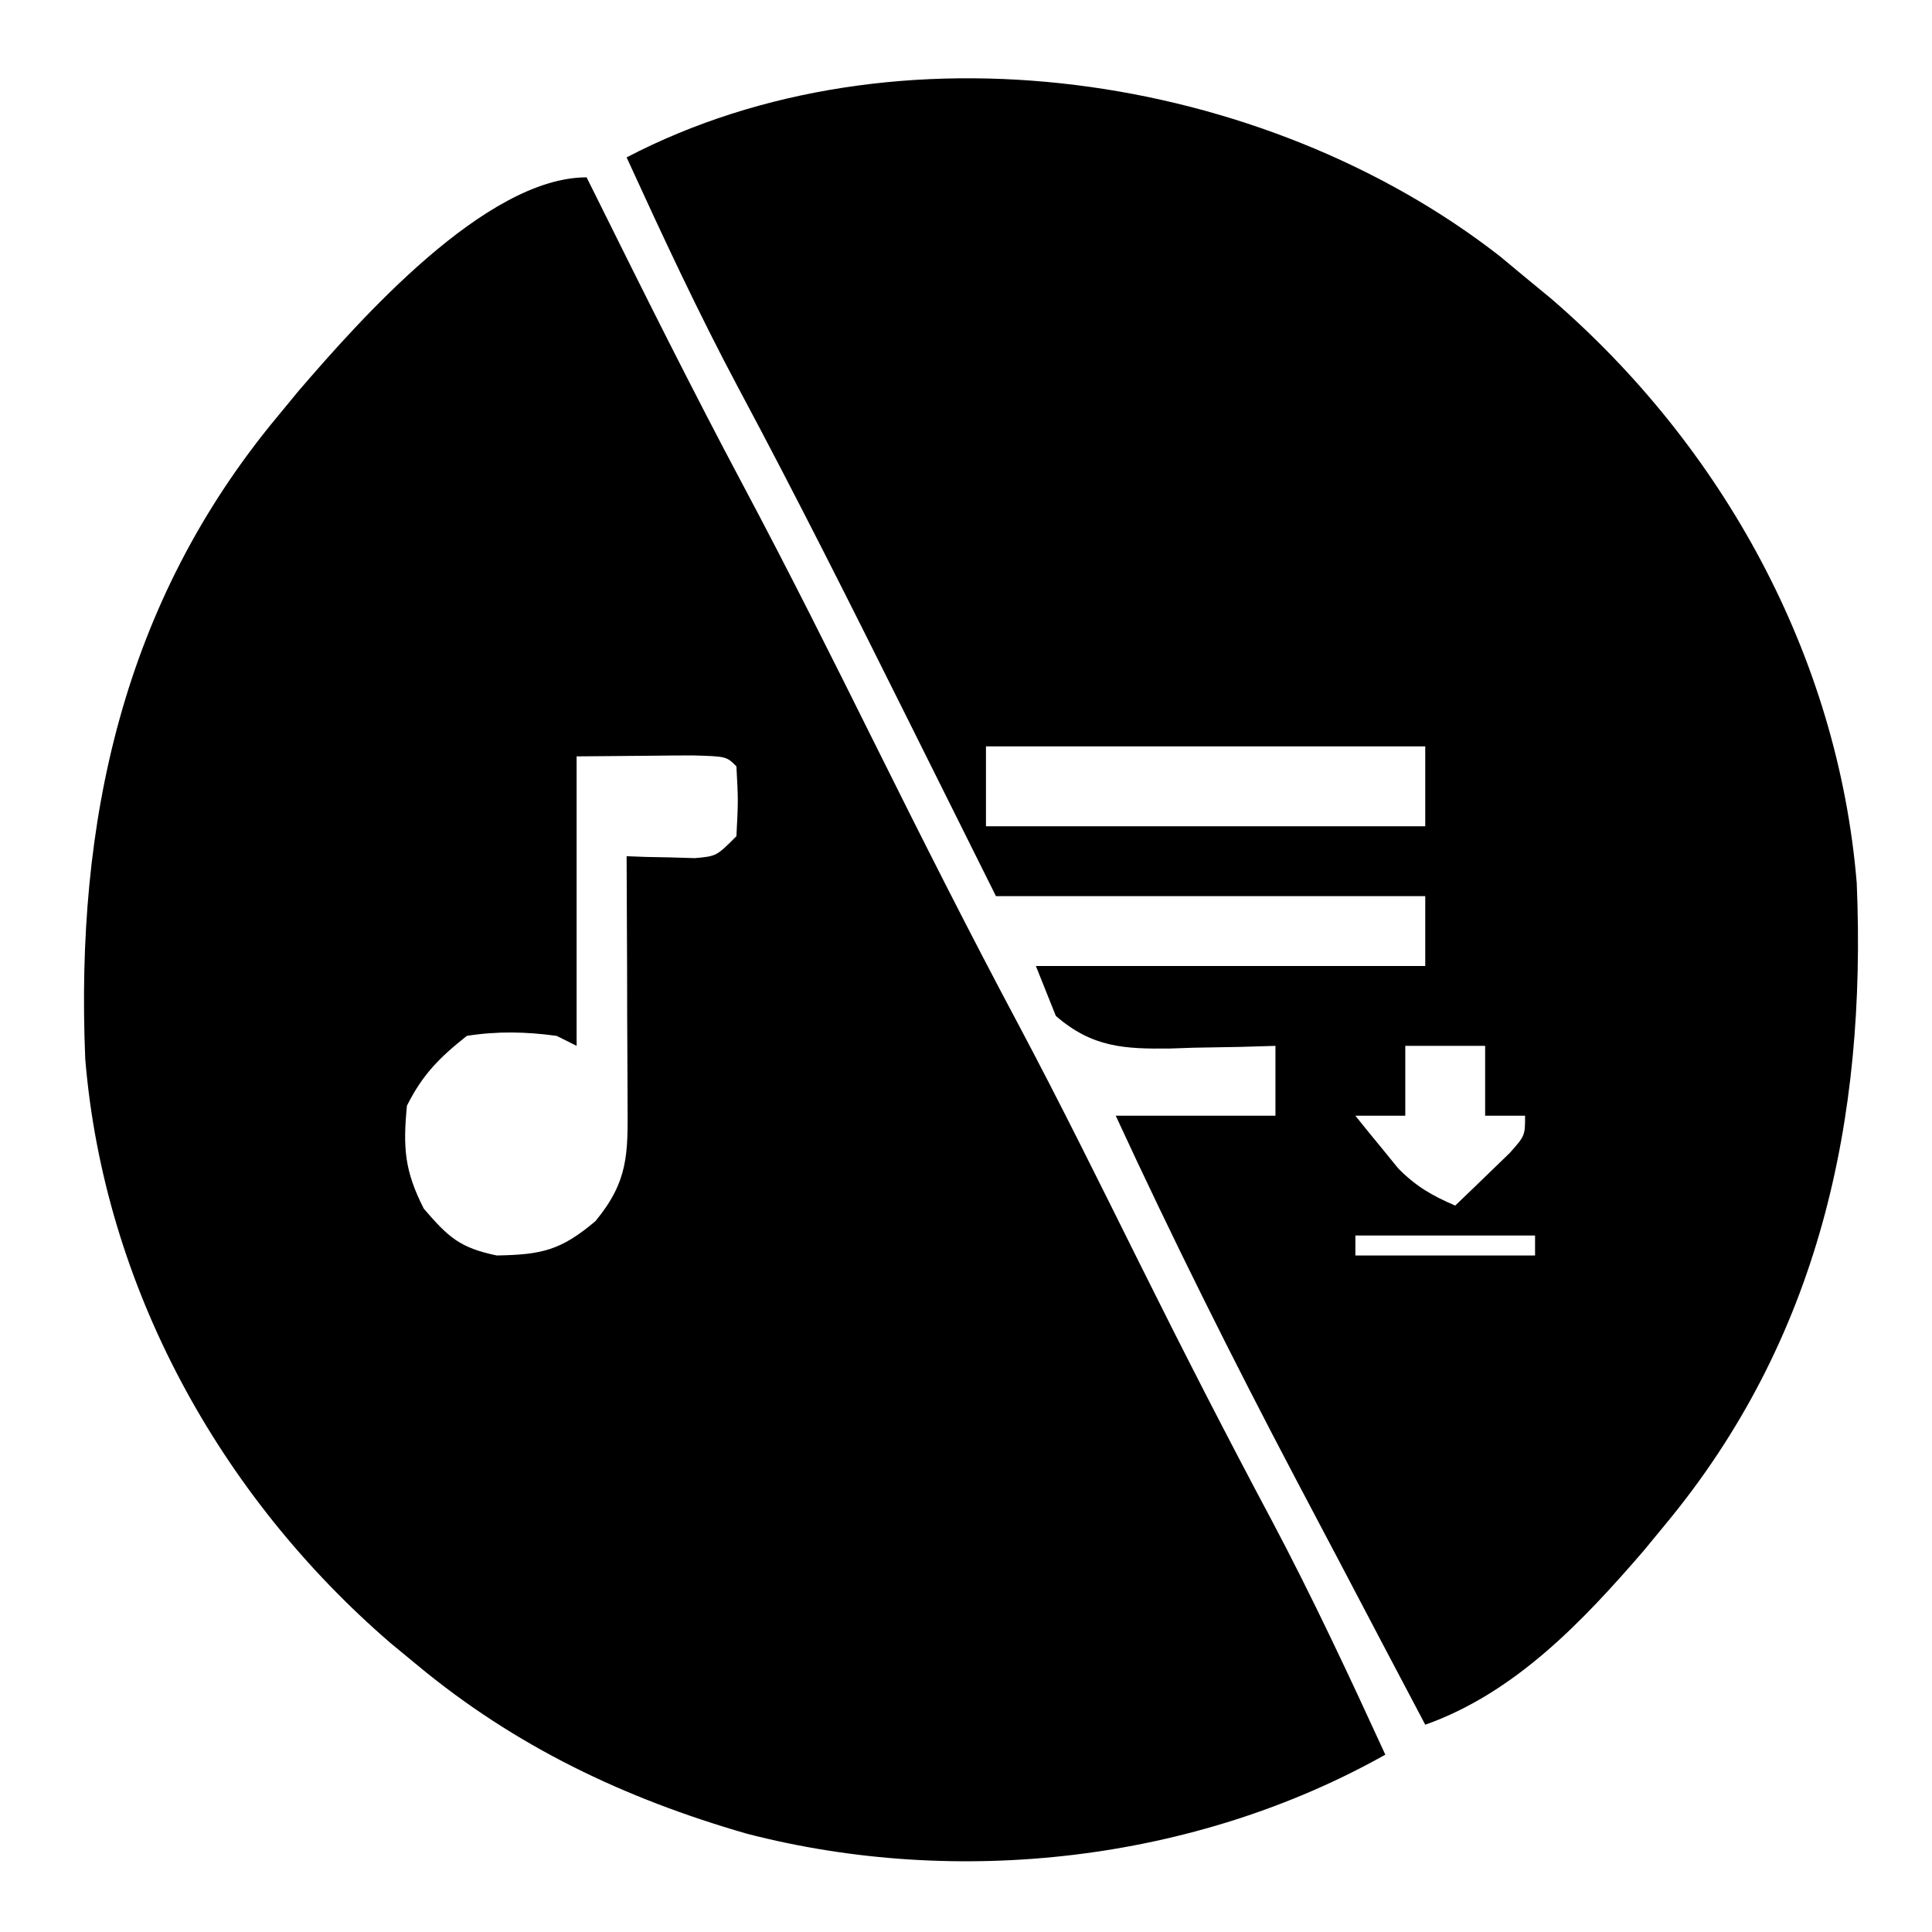
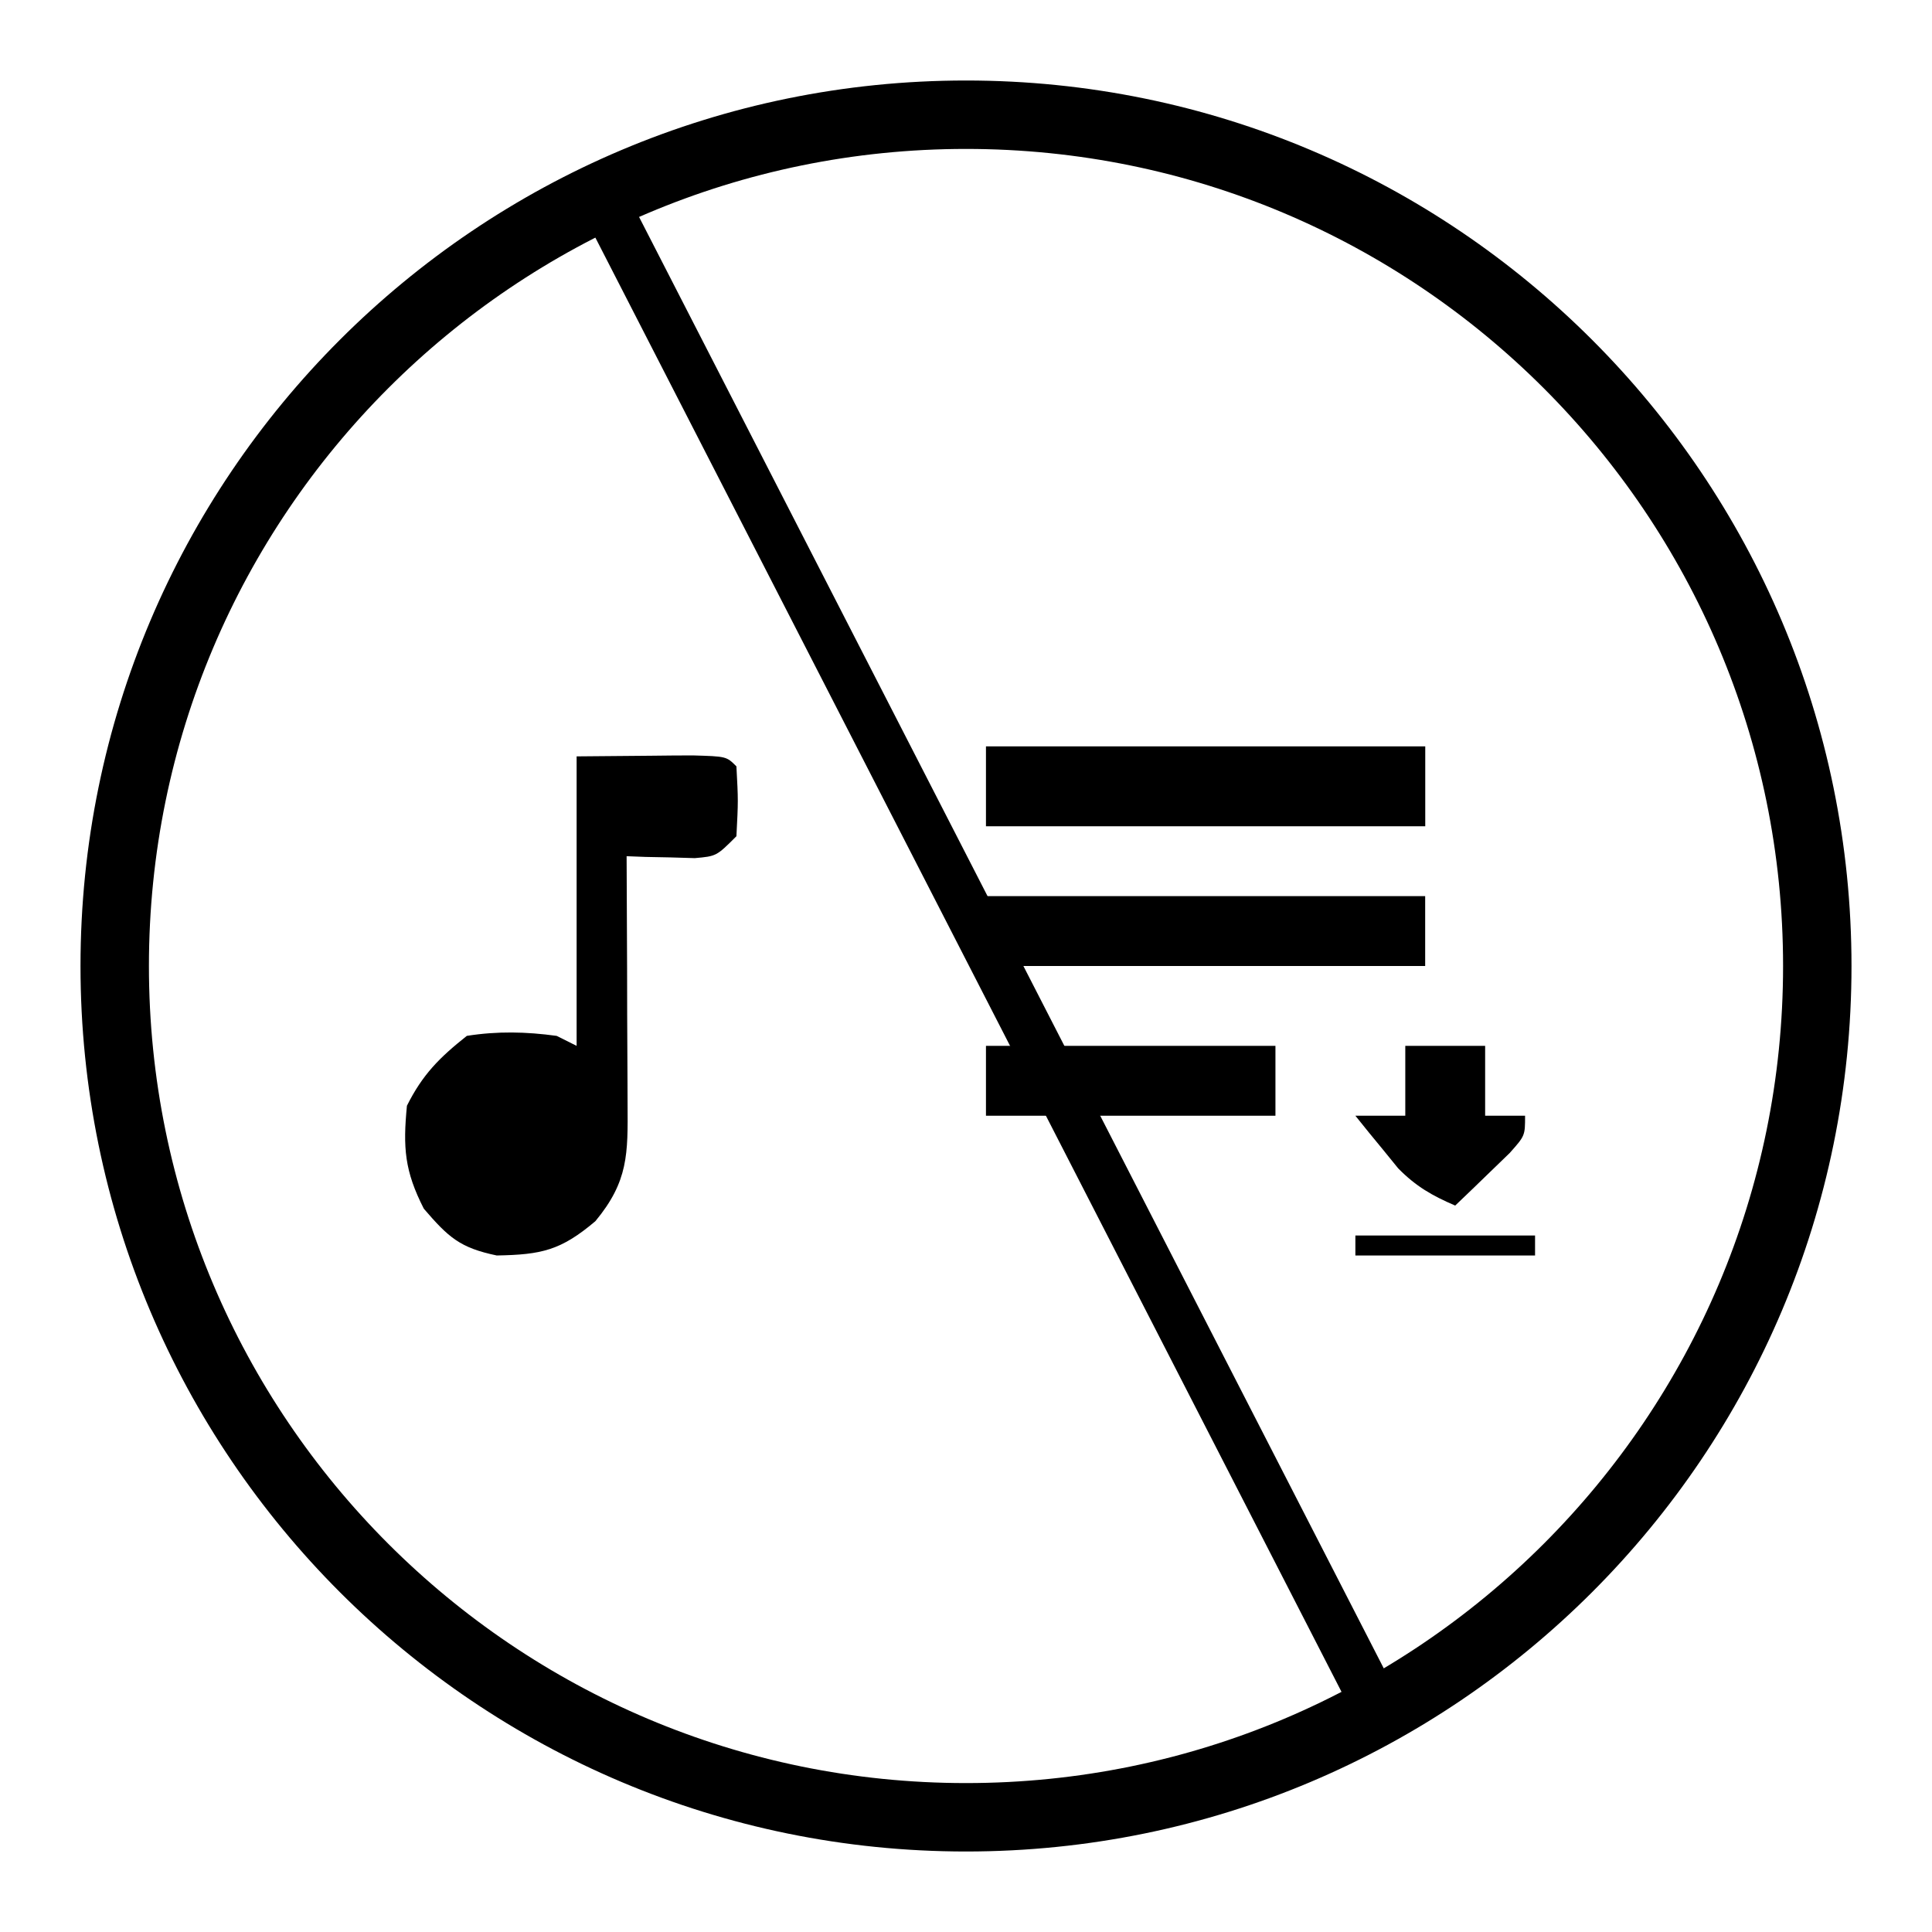
<svg xmlns="http://www.w3.org/2000/svg" width="24" height="24" viewBox="0 0 24 24" fill="currentColor">
-   <path fill-rule="evenodd" d="M 18.632,3.183 C 18.735,3.269 18.839,3.355 18.945,3.443 C 19.052,3.531 19.159,3.62 19.269,3.71 C 21.397,5.545 22.831,8.144 23.065,10.968 C 23.188,13.912 22.599,16.636 20.681,18.945 C 20.593,19.052 20.504,19.159 20.414,19.269 C 19.656,20.147 18.818,21.03 17.705,21.425 C 17.353,20.759 17.002,20.092 16.652,19.425 C 16.465,19.07 16.278,18.715 16.09,18.36 C 15.309,16.877 14.563,15.382 13.86,13.86 C 14.515,13.86 15.17,13.86 15.844,13.86 C 15.844,13.574 15.844,13.287 15.844,12.992 C 15.772,12.994 15.772,12.994 15.405,13.005 C 15.213,13.009 15.021,13.012 14.829,13.015 C 14.734,13.018 14.638,13.022 14.54,13.025 C 13.967,13.032 13.569,13.013 13.116,12.62 C 13.034,12.415 12.952,12.211 12.868,12 C 14.464,12 16.06,12 17.705,12 C 17.705,11.714 17.705,11.427 17.705,11.132 C 15.945,11.132 14.185,11.132 12.372,11.132 C 12.009,10.403 11.646,9.674 11.271,8.923 C 10.585,7.546 9.896,6.172 9.17,4.815 C 8.671,3.879 8.225,2.919 7.784,1.955 C 11.133,0.209 15.698,0.895 18.632,3.183 M 12.248,9.272 C 12.248,9.599 12.248,9.927 12.248,10.264 C 14.049,10.264 15.849,10.264 17.705,10.264 C 17.705,9.936 17.705,9.609 17.705,9.272 C 15.904,9.272 14.103,9.272 12.248,9.272 M 17.457,12.992 C 17.457,13.279 17.457,13.565 17.457,13.86 C 17.252,13.86 17.047,13.86 16.837,13.86 C 16.949,14.001 17.063,14.14 17.178,14.279 C 17.209,14.318 17.209,14.318 17.369,14.514 C 17.591,14.739 17.789,14.852 18.077,14.976 C 18.222,14.838 18.367,14.698 18.511,14.558 C 18.591,14.48 18.672,14.402 18.755,14.322 C 18.945,14.108 18.945,14.108 18.945,13.86 C 18.781,13.86 18.617,13.86 18.449,13.86 C 18.449,13.574 18.449,13.287 18.449,12.992 C 18.121,12.992 17.794,12.992 17.457,12.992 M 16.837,15.348 C 16.837,15.43 16.837,15.512 16.837,15.596 C 17.573,15.596 18.31,15.596 19.069,15.596 C 19.069,15.515 19.069,15.433 19.069,15.348 C 18.332,15.348 17.596,15.348 16.837,15.348" />
-   <path fill-rule="evenodd" d="M 7.287,2.203 C 7.322,2.273 7.357,2.344 7.393,2.416 C 7.994,3.628 8.597,4.838 9.233,6.032 C 9.803,7.102 10.344,8.186 10.884,9.272 C 11.458,10.426 12.038,11.577 12.645,12.715 C 13.172,13.706 13.668,14.712 14.168,15.717 C 14.697,16.781 15.238,17.838 15.798,18.887 C 16.303,19.84 16.759,20.816 17.209,21.797 C 14.846,23.125 11.9,23.459 9.274,22.778 C 7.756,22.34 6.399,21.695 5.179,20.681 C 5.072,20.593 4.965,20.504 4.855,20.414 C 2.727,18.58 1.293,15.98 1.059,13.156 C 0.936,10.212 1.525,7.488 3.443,5.179 C 3.531,5.072 3.62,4.965 3.71,4.855 C 4.465,3.979 6.03,2.203 7.287,2.203 M 7.163,9.396 C 7.163,10.583 7.163,11.769 7.163,12.992 C 7.082,12.951 7,12.91 6.915,12.868 C 6.536,12.816 6.178,12.808 5.799,12.868 C 5.458,13.139 5.249,13.348 5.055,13.736 C 5.005,14.256 5.025,14.545 5.265,15.015 C 5.572,15.372 5.714,15.501 6.171,15.596 C 6.728,15.586 6.967,15.533 7.396,15.17 C 7.807,14.674 7.8,14.334 7.796,13.712 C 7.796,13.668 7.796,13.668 7.795,13.446 C 7.794,13.166 7.793,12.885 7.791,12.605 C 7.791,12.414 7.79,12.224 7.79,12.034 C 7.788,11.568 7.786,11.102 7.784,10.636 C 7.822,10.637 7.822,10.637 8.019,10.645 C 8.07,10.646 8.07,10.646 8.326,10.651 C 8.376,10.653 8.376,10.653 8.631,10.66 C 8.9,10.636 8.9,10.636 9.148,10.388 C 9.171,9.946 9.171,9.946 9.148,9.52 C 9.024,9.396 9.024,9.396 8.605,9.384 C 8.432,9.384 8.259,9.386 8.086,9.388 C 7.781,9.391 7.477,9.393 7.163,9.396" />
+   <path fill-rule="evenodd" d="M12 1a11 11 0 1 0 0 22 11 11 0 0 0 0-22Z M12 1.85a10.15 10.15 0 1 1 0 20.3 10.15 10.15 0 0 1 0-20.3Z" />
+   <path fill-rule="evenodd" d="M7.183 2.537L16.983 21.637L17.517 21.363L7.717 2.263Z" />
+   <path fill-rule="evenodd" d="M 12.248,9.272 C 12.248,9.599 12.248,9.927 12.248,10.264 C 14.049,10.264 15.849,10.264 17.705,10.264 C 17.705,9.936 17.705,9.609 17.705,9.272 C 15.904,9.272 14.103,9.272 12.248,9.272" />
+   <path fill-rule="evenodd" d="M 17.457,12.992 C 17.457,13.279 17.457,13.565 17.457,13.86 C 17.252,13.86 17.047,13.86 16.837,13.86 C 16.949,14.001 17.063,14.14 17.178,14.279 C 17.209,14.318 17.209,14.318 17.369,14.514 C 17.591,14.739 17.789,14.852 18.077,14.976 C 18.222,14.838 18.367,14.698 18.511,14.558 C 18.591,14.48 18.672,14.402 18.755,14.322 C 18.945,14.108 18.945,14.108 18.945,13.86 C 18.781,13.86 18.617,13.86 18.449,13.86 C 18.449,13.574 18.449,13.287 18.449,12.992 C 18.121,12.992 17.794,12.992 17.457,12.992" />
+   <path fill-rule="evenodd" d="M 16.837,15.348 C 16.837,15.43 16.837,15.512 16.837,15.596 C 17.573,15.596 18.31,15.596 19.069,15.596 C 19.069,15.515 19.069,15.433 19.069,15.348 C 18.332,15.348 17.596,15.348 16.837,15.348" />
+   <path fill-rule="evenodd" d="M 7.163,9.396 C 7.163,10.583 7.163,11.769 7.163,12.992 C 7.082,12.951 7,12.91 6.915,12.868 C 6.536,12.816 6.178,12.808 5.799,12.868 C 5.458,13.139 5.249,13.348 5.055,13.736 C 5.005,14.256 5.025,14.545 5.265,15.015 C 5.572,15.372 5.714,15.501 6.171,15.596 C 6.728,15.586 6.967,15.533 7.396,15.17 C 7.807,14.674 7.8,14.334 7.796,13.712 C 7.796,13.668 7.796,13.668 7.795,13.446 C 7.794,13.166 7.793,12.885 7.791,12.605 C 7.791,12.414 7.79,12.224 7.79,12.034 C 7.788,11.568 7.786,11.102 7.784,10.636 C 7.822,10.637 7.822,10.637 8.019,10.645 C 8.07,10.646 8.07,10.646 8.326,10.651 C 8.376,10.653 8.376,10.653 8.631,10.66 C 8.9,10.636 8.9,10.636 9.148,10.388 C 9.171,9.946 9.171,9.946 9.148,9.52 C 9.024,9.396 9.024,9.396 8.605,9.384 C 8.432,9.384 8.259,9.386 8.086,9.388 C 7.781,9.391 7.477,9.393 7.163,9.396" />
+   <path d="M12.248 11.132h5.456V12h-5.456z M12.248 12.992h3.596v.868h-3.596z" />
</svg>
